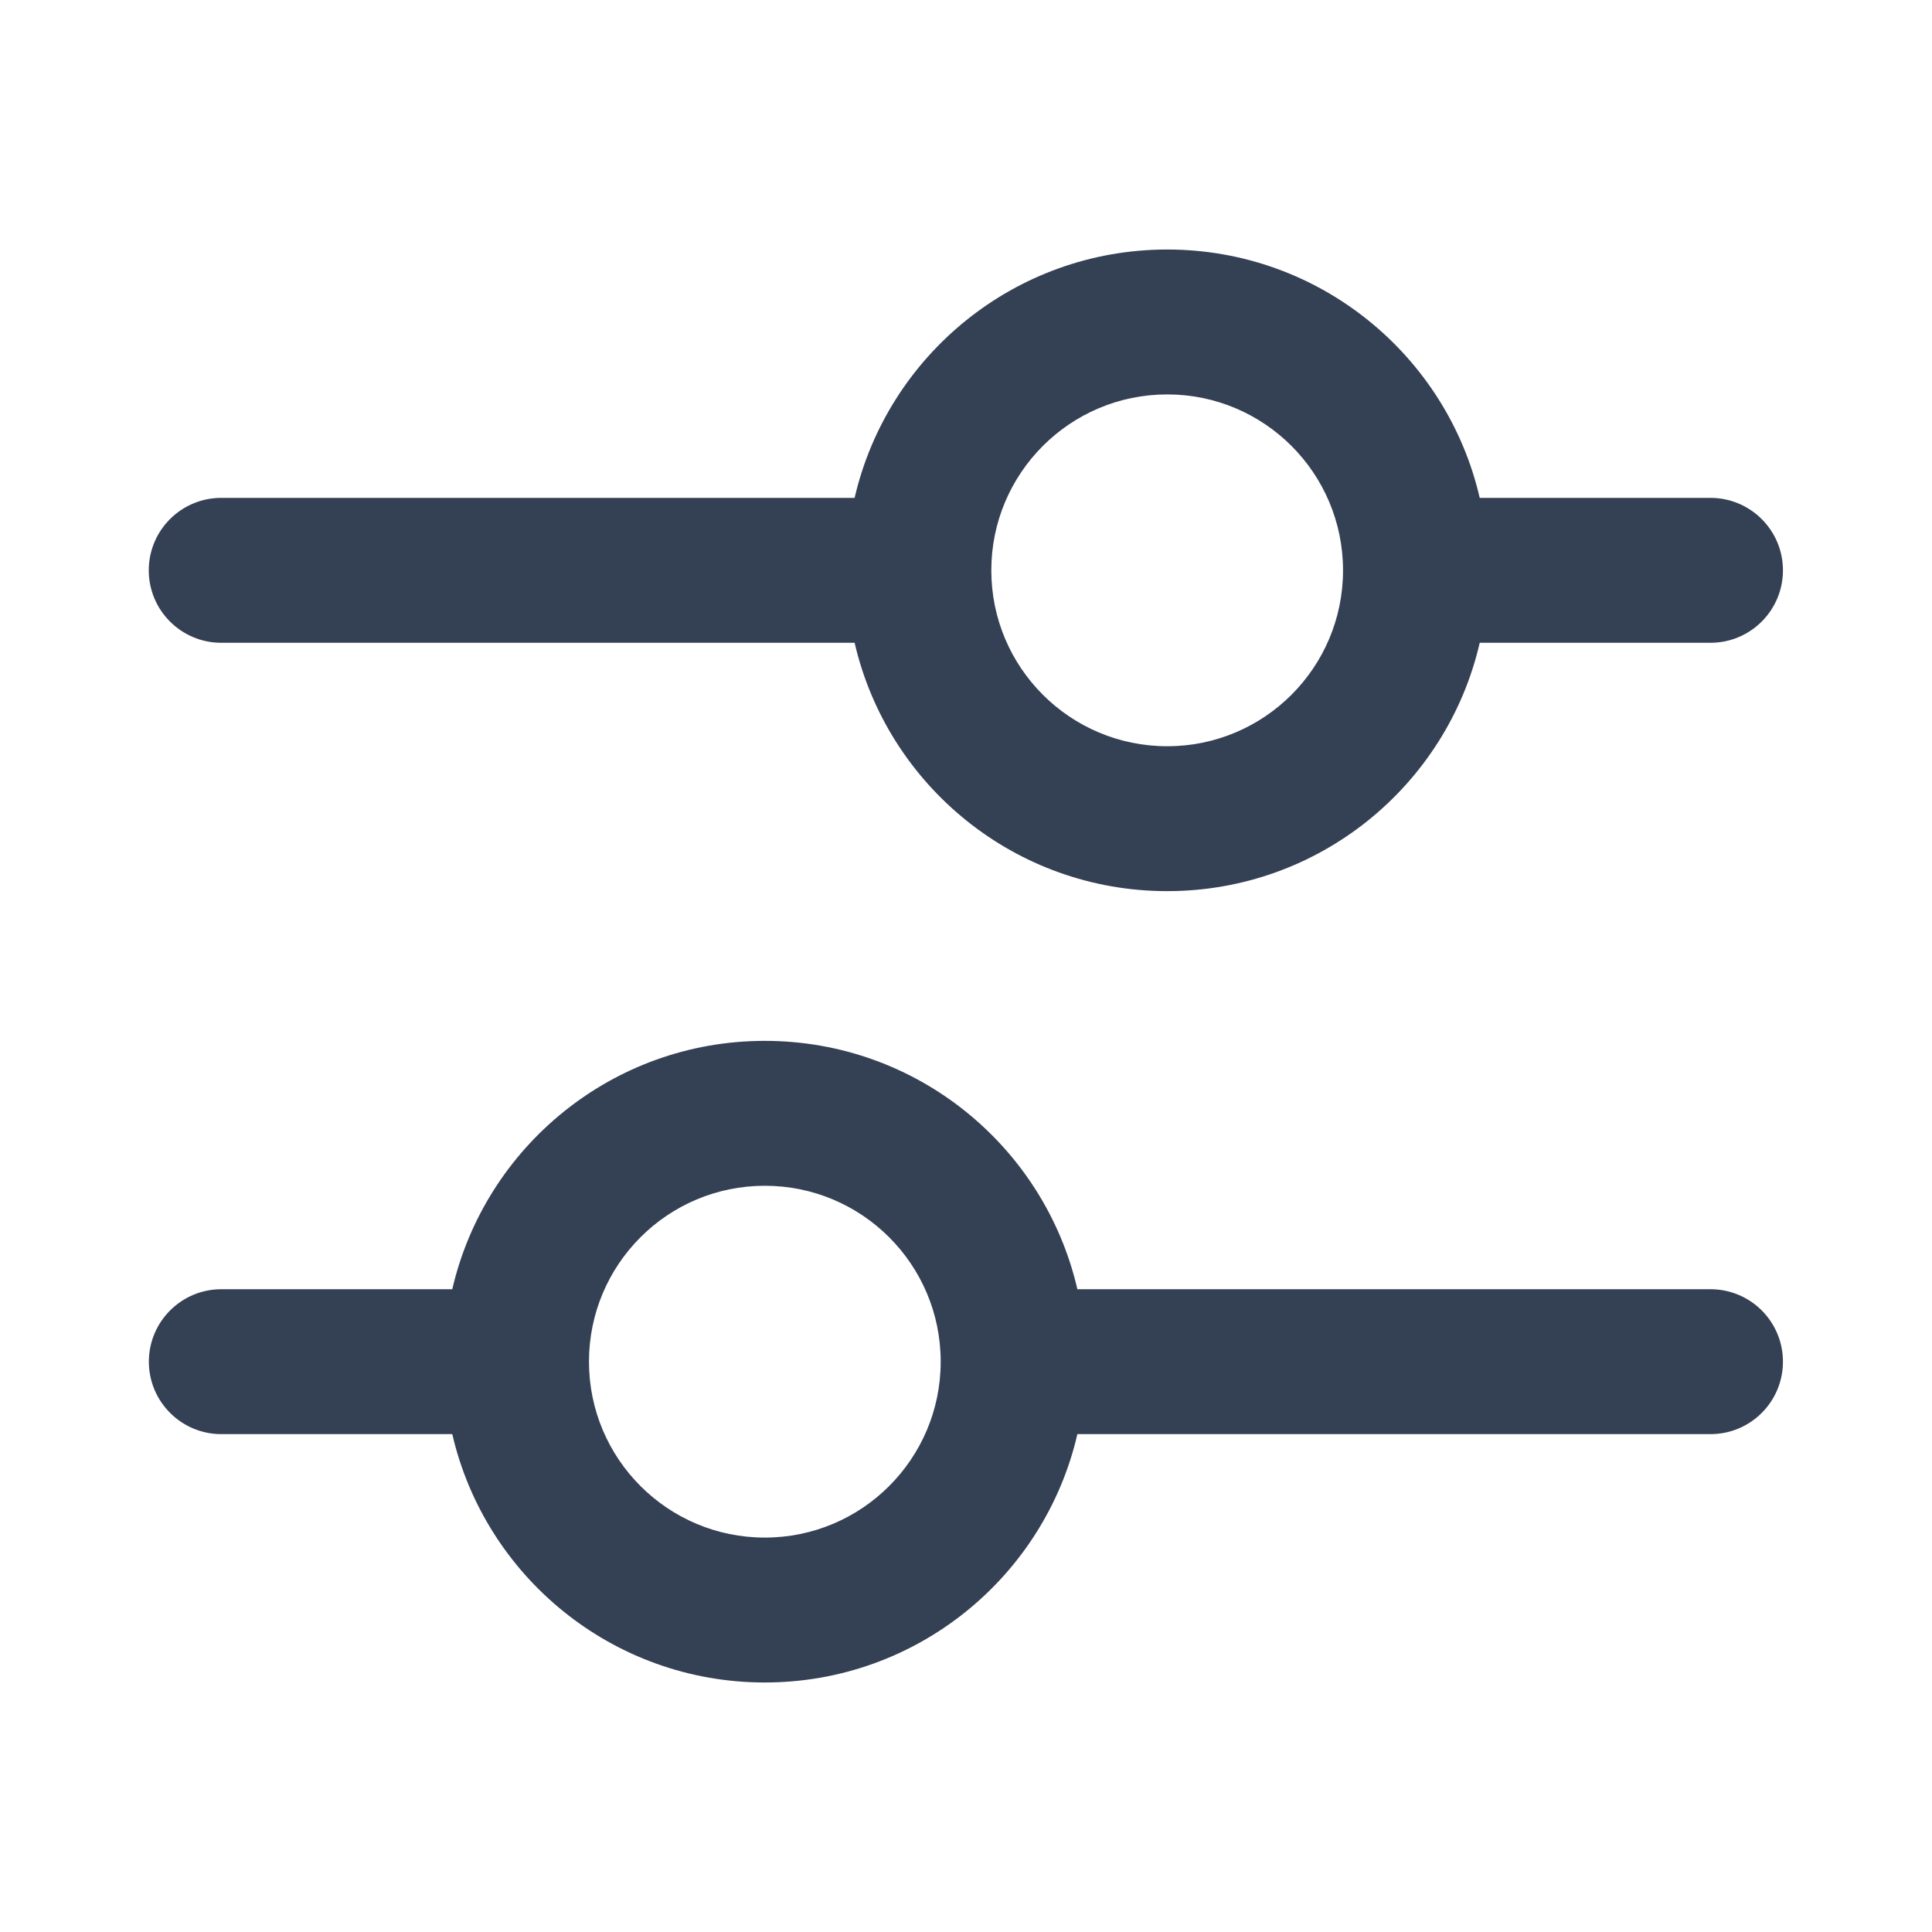
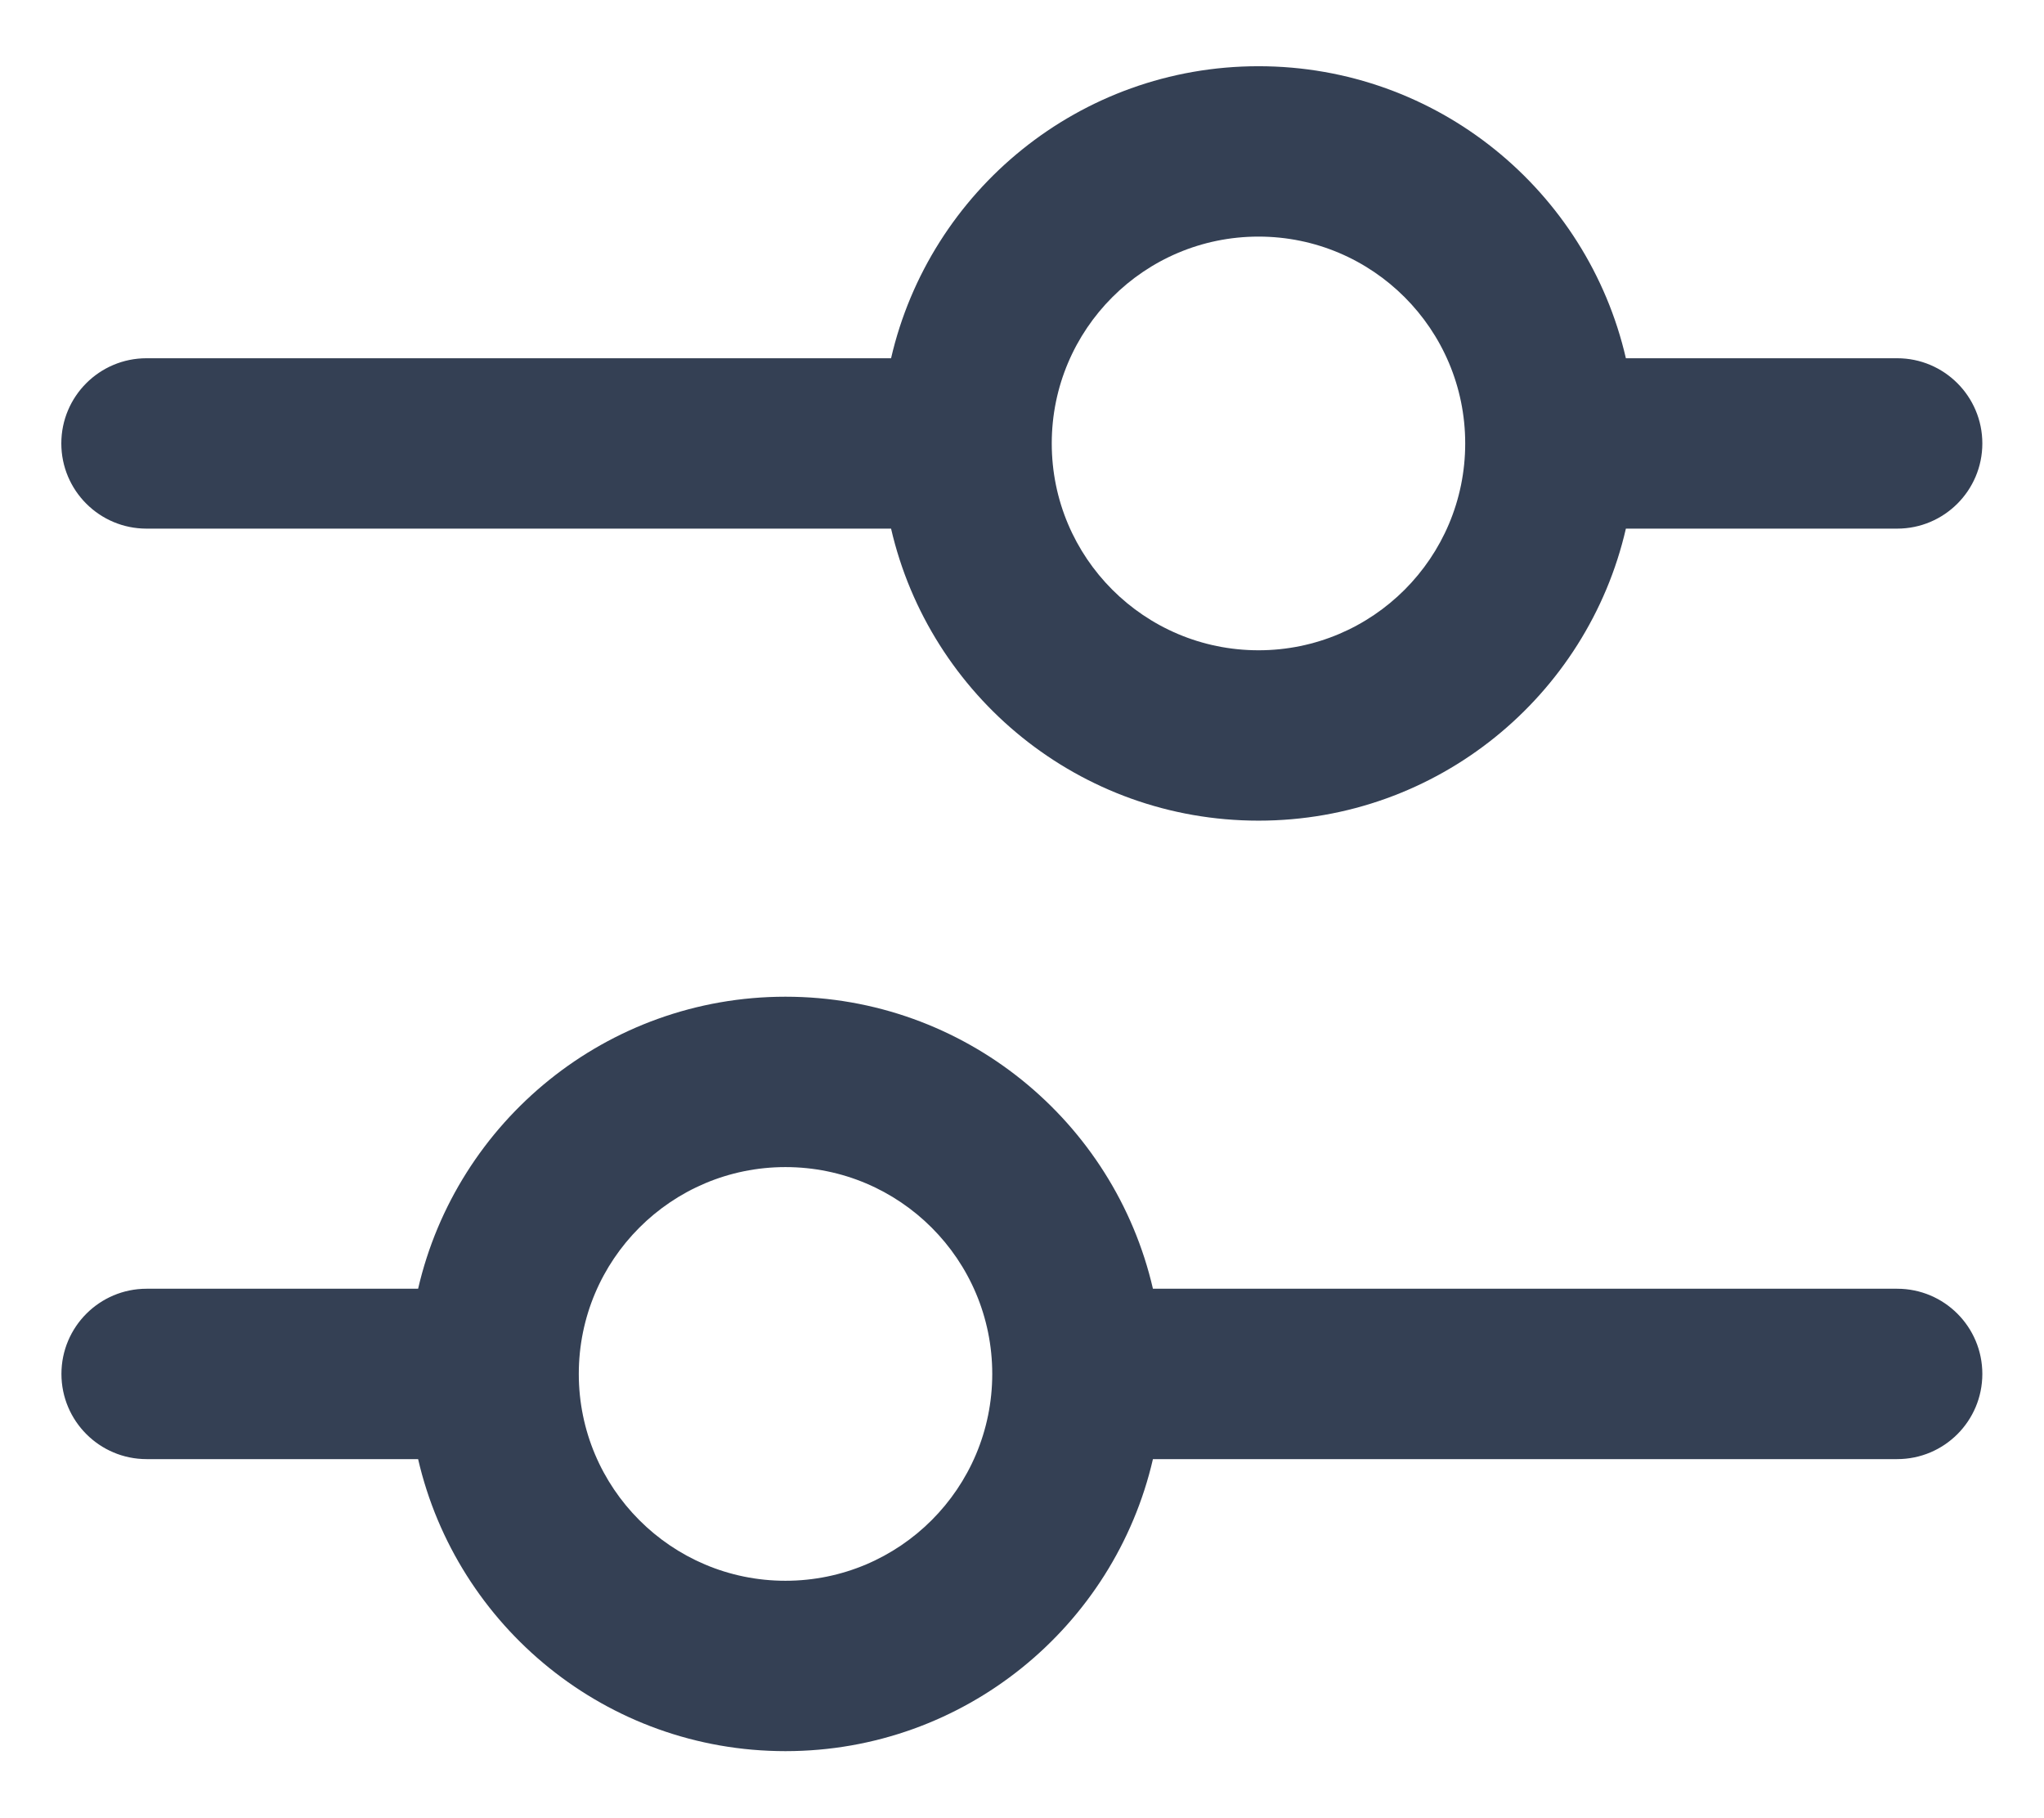
- <svg xmlns="http://www.w3.org/2000/svg" width="20" height="20" viewBox="0 0 20 20" fill="none">
-   <path fill-rule="evenodd" clip-rule="evenodd" d="M12.083 4.083C11.077 4.083 10.262 4.899 10.262 5.904C10.262 6.91 11.077 7.725 12.083 7.725C13.088 7.725 13.903 6.91 13.903 5.904C13.903 4.899 13.088 4.083 12.083 4.083ZM2.29 6.654H8.847C9.187 8.127 10.506 9.225 12.083 9.225C13.659 9.225 14.979 8.127 15.318 6.654H17.707C18.121 6.654 18.457 6.318 18.457 5.904C18.457 5.49 18.121 5.154 17.707 5.154H15.318C14.978 3.681 13.659 2.583 12.083 2.583C10.507 2.583 9.187 3.681 8.847 5.154H2.29C1.876 5.154 1.54 5.49 1.54 5.904C1.54 6.318 1.876 6.654 2.29 6.654ZM4.682 13.346H2.291C1.877 13.346 1.541 13.682 1.541 14.096C1.541 14.51 1.877 14.846 2.291 14.846H4.682C5.022 16.319 6.341 17.417 7.917 17.417C9.493 17.417 10.813 16.319 11.153 14.846H17.707C18.122 14.846 18.457 14.51 18.457 14.096C18.457 13.682 18.122 13.346 17.707 13.346H11.153C10.813 11.873 9.494 10.775 7.917 10.775C6.341 10.775 5.022 11.873 4.682 13.346ZM9.738 14.096C9.738 13.09 8.923 12.275 7.917 12.275C6.912 12.275 6.097 13.09 6.097 14.096C6.097 15.101 6.912 15.917 7.917 15.917C8.923 15.917 9.738 15.101 9.738 14.096Z" fill="#344054" />
+ <svg xmlns="http://www.w3.org/2000/svg" width="18" height="16" viewBox="0 0 18 16" fill="none">
+   <path fill-rule="evenodd" clip-rule="evenodd" d="M11.083 2.083C10.077 2.083 9.262 2.899 9.262 3.904C9.262 4.91 10.077 5.725 11.083 5.725C12.088 5.725 12.903 4.91 12.903 3.904C12.903 2.899 12.088 2.083 11.083 2.083ZM1.29 4.654H7.847C8.187 6.127 9.506 7.225 11.083 7.225C12.659 7.225 13.979 6.127 14.318 4.654H16.707C17.121 4.654 17.457 4.318 17.457 3.904C17.457 3.49 17.121 3.154 16.707 3.154H14.318C13.978 1.681 12.659 0.583 11.083 0.583C9.507 0.583 8.187 1.681 7.847 3.154H1.29C0.876 3.154 0.54 3.49 0.54 3.904C0.54 4.318 0.876 4.654 1.29 4.654ZM3.682 11.346H1.291C0.877 11.346 0.541 11.682 0.541 12.096C0.541 12.51 0.877 12.846 1.291 12.846H3.682C4.022 14.319 5.341 15.417 6.917 15.417C8.493 15.417 9.813 14.319 10.153 12.846H16.707C17.122 12.846 17.457 12.51 17.457 12.096C17.457 11.682 17.122 11.346 16.707 11.346H10.153C9.813 9.873 8.494 8.775 6.917 8.775C5.341 8.775 4.022 9.873 3.682 11.346ZM8.738 12.096C8.738 11.09 7.923 10.275 6.917 10.275C5.912 10.275 5.097 11.09 5.097 12.096C5.097 13.101 5.912 13.917 6.917 13.917C7.923 13.917 8.738 13.101 8.738 12.096Z" fill="#344054" />
</svg>
